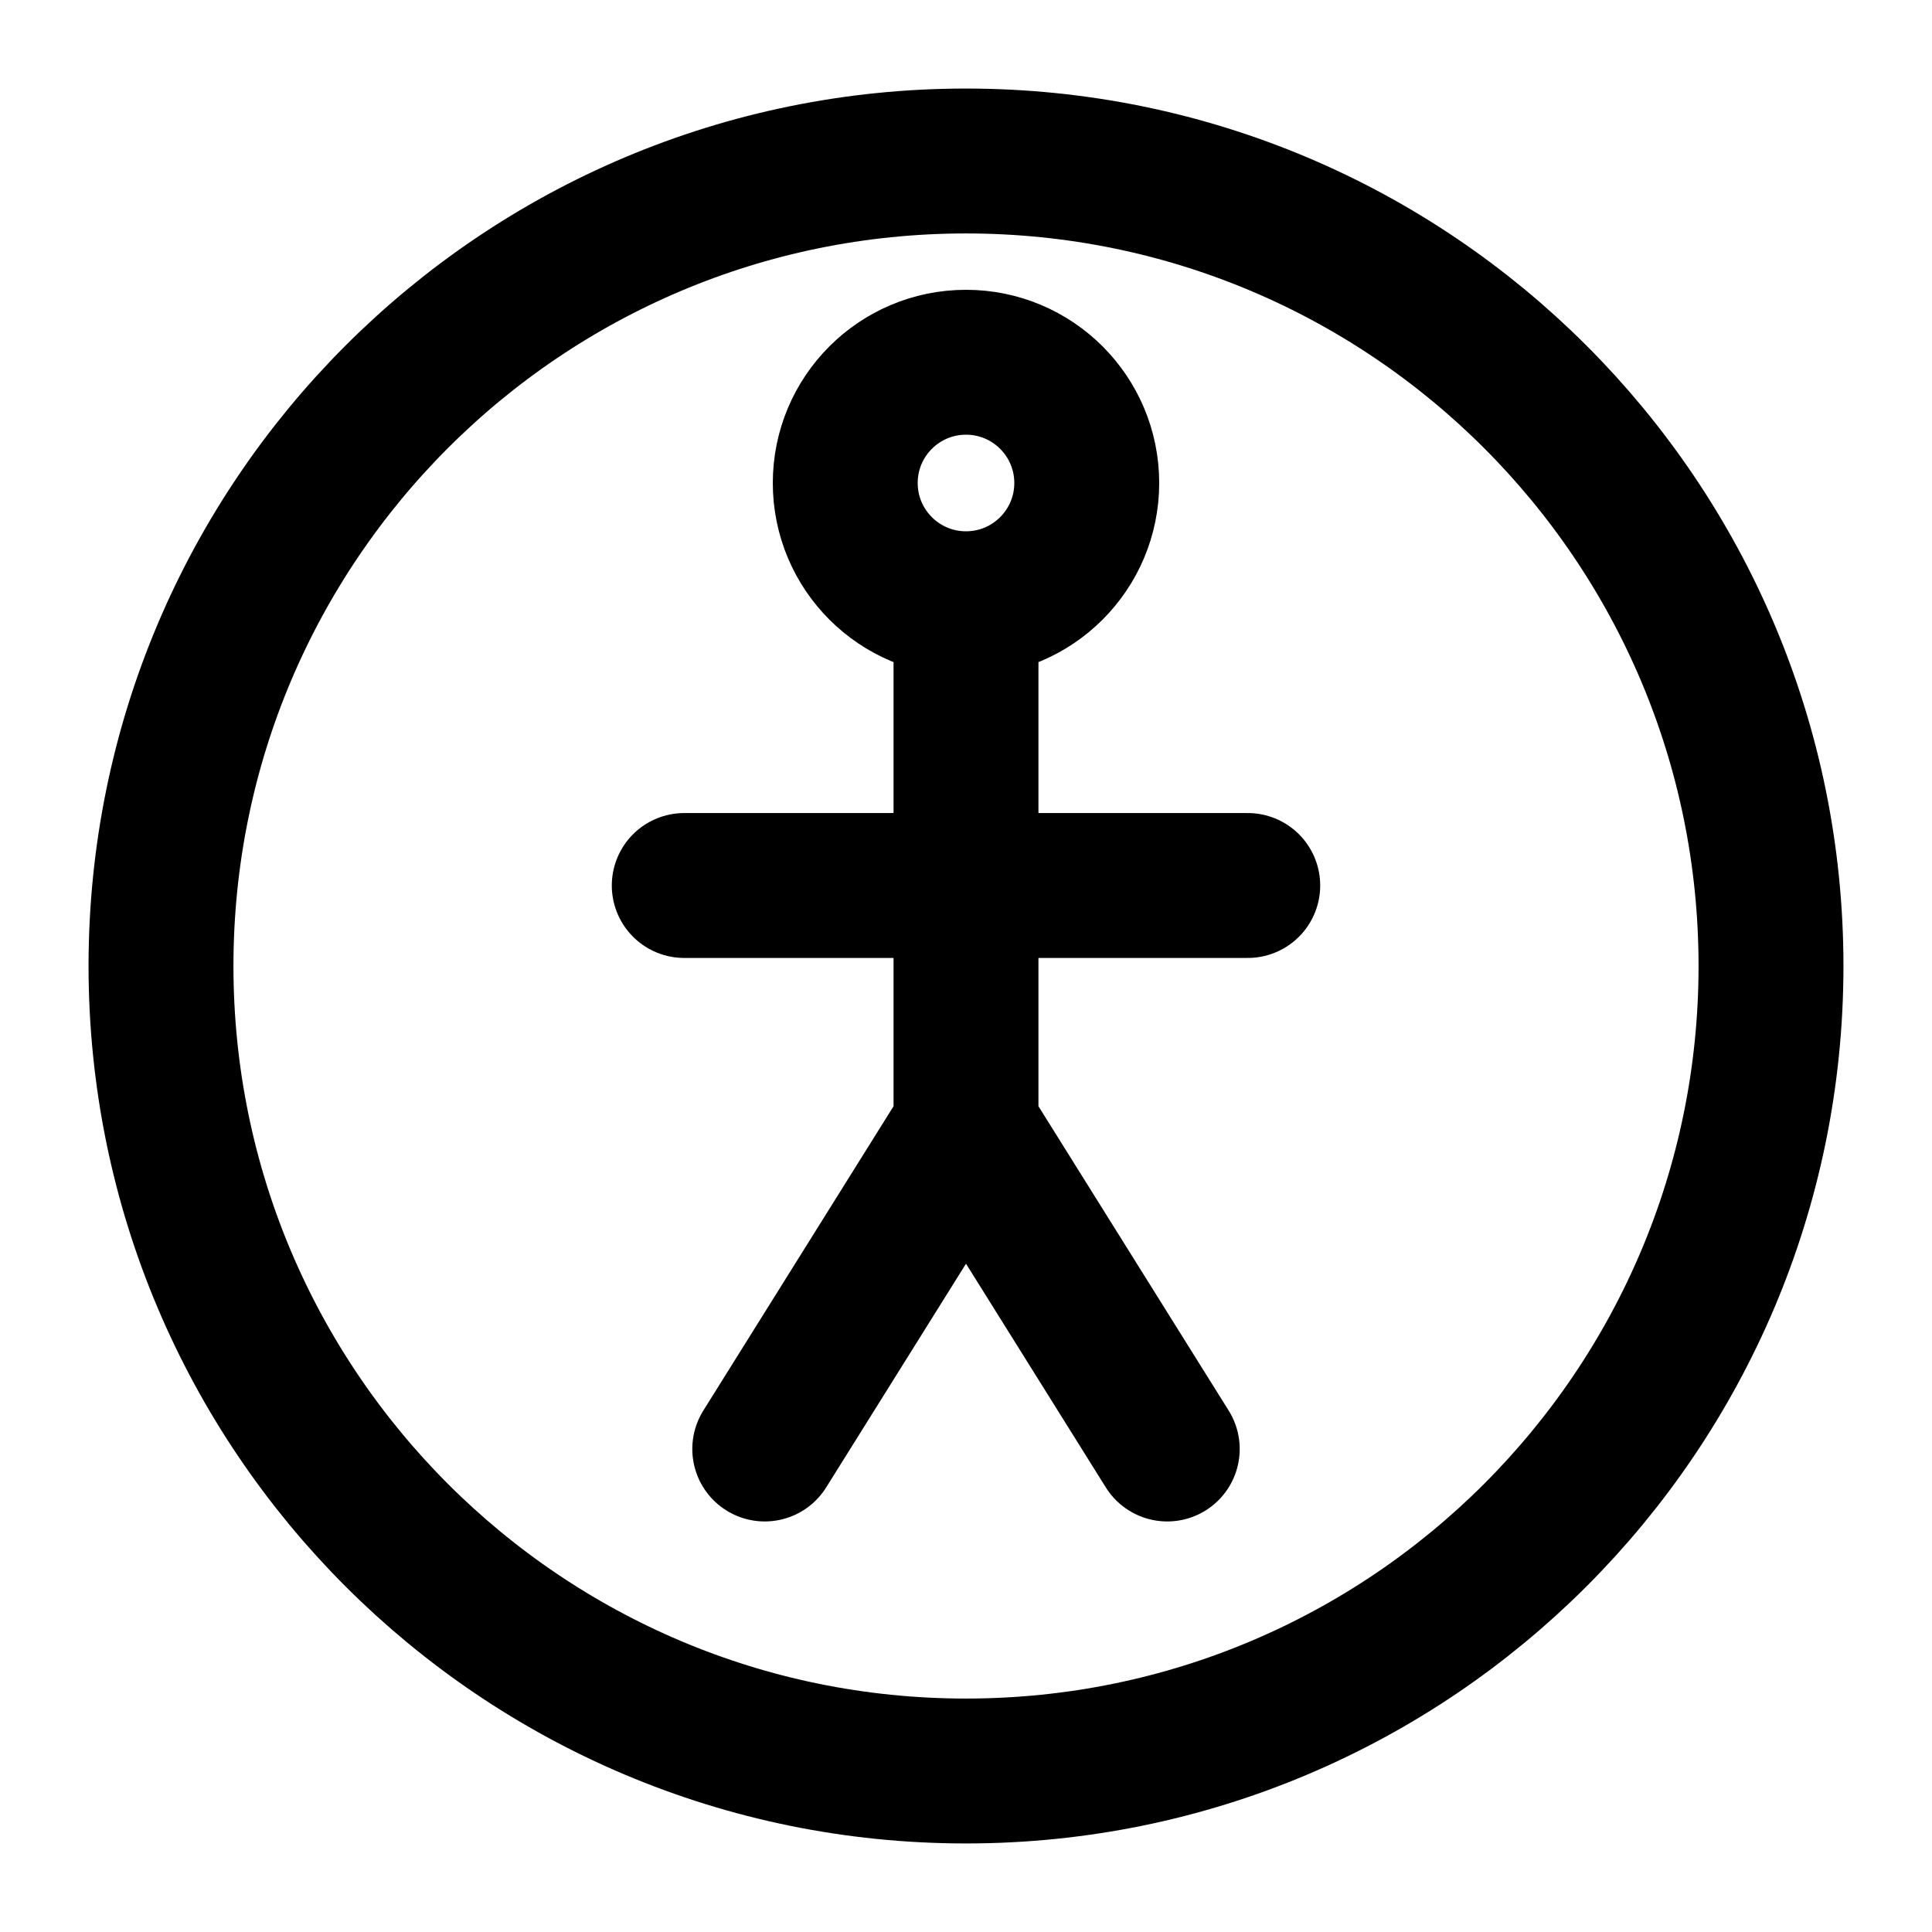
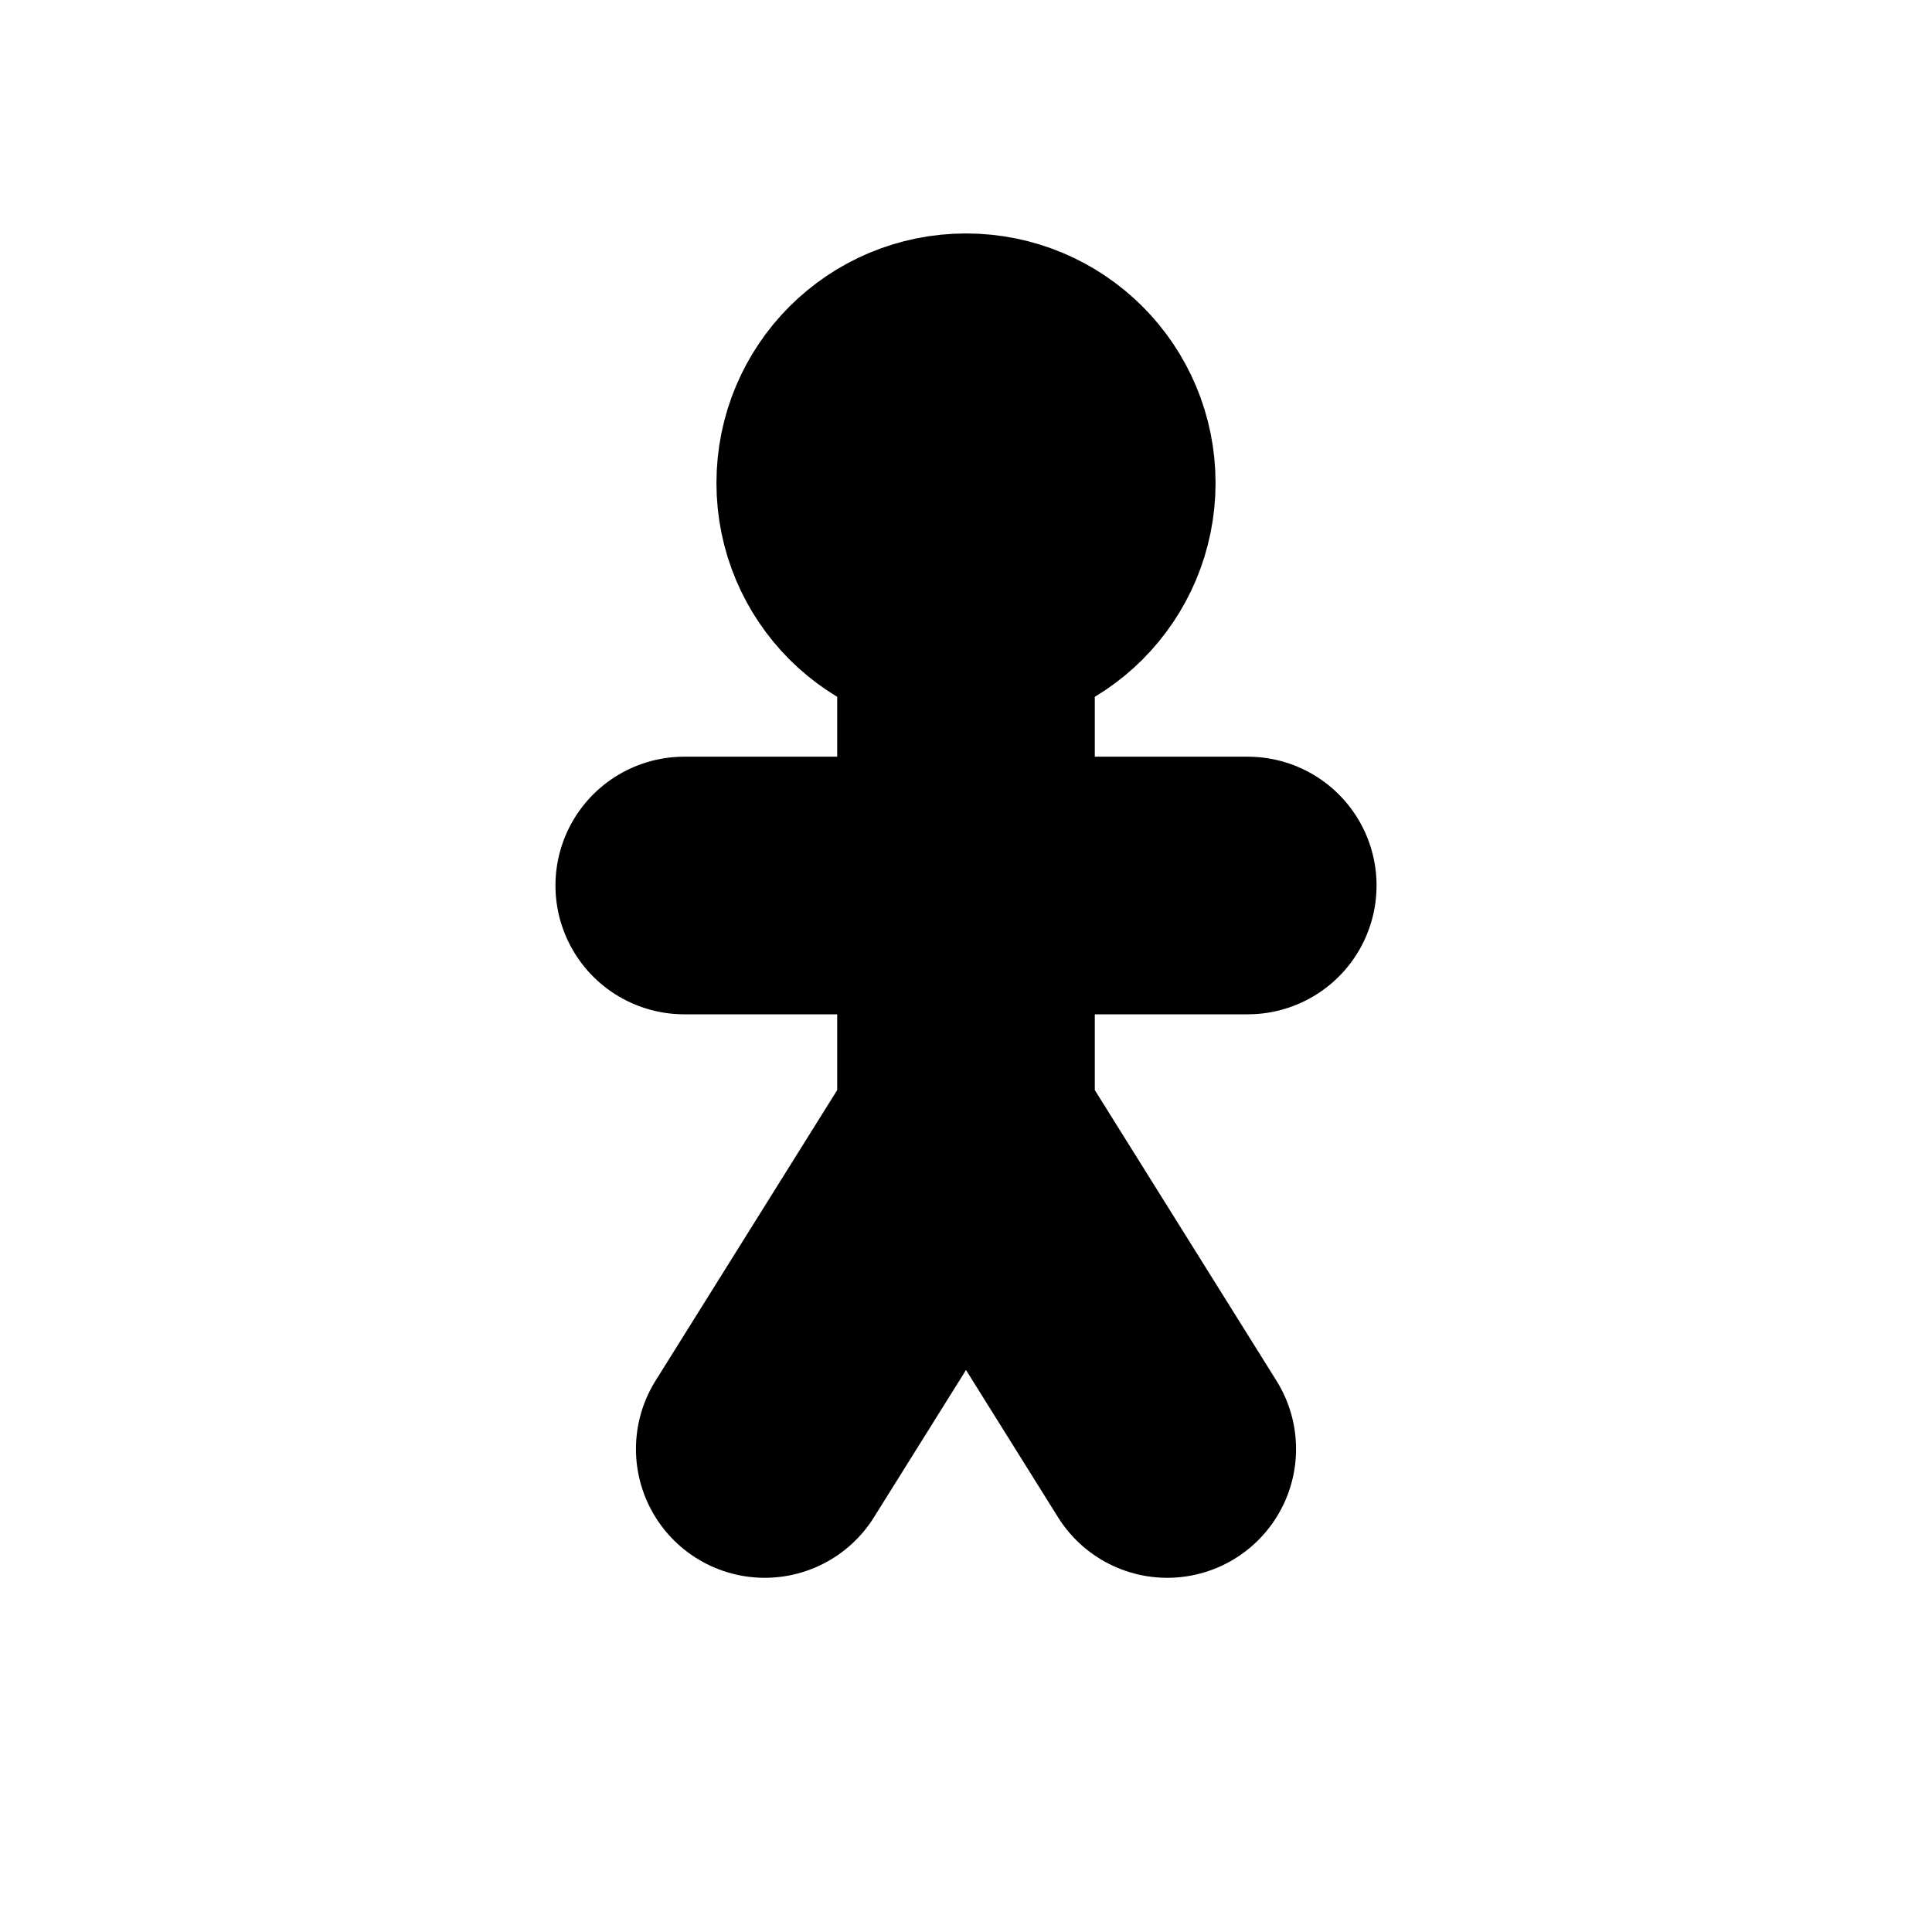
- <svg xmlns="http://www.w3.org/2000/svg" viewBox="0 0 24 24" fill="none" stroke="currentColor" stroke-width="1.8" stroke-linecap="round" stroke-linejoin="round">
-   <path fill="none" stroke="currentColor" stroke-width="1.8" stroke-linecap="round" stroke-linejoin="round" d="M10.5,6 A1.5,1.5 0 1,0 13.5,6 A1.5,1.5 0 1,0 10.5,6 Z M12,7.5 L12,14 M8.5,11 L15.5,11 M12,14 L9.5,18 M12,14 L14.5,18 M2,12 A10,10 0 1,0 22,12 A10,10 0 1,0 2,12 Z" />
+ <svg xmlns="http://www.w3.org/2000/svg" viewBox="0 0 24 24" fill="none" stroke="currentColor" stroke-width="3.2" stroke-linecap="round" stroke-linejoin="round">
+   <path fill="none" stroke="currentColor" stroke-width="3.2" stroke-linecap="round" stroke-linejoin="round" d="M12,4.5 C12.83,4.5 13.5,5.17 13.5,6 C13.5,6.83 12.83,7.5 12,7.5 C11.17,7.5 10.5,6.83 10.5,6 C10.5,5.17 11.17,4.5 12,4.5 Z M12,7.5 L12,14 M8.5,11 L15.5,11 M12,14 L9.5,18 M12,14 L14.5,18" />
</svg>
